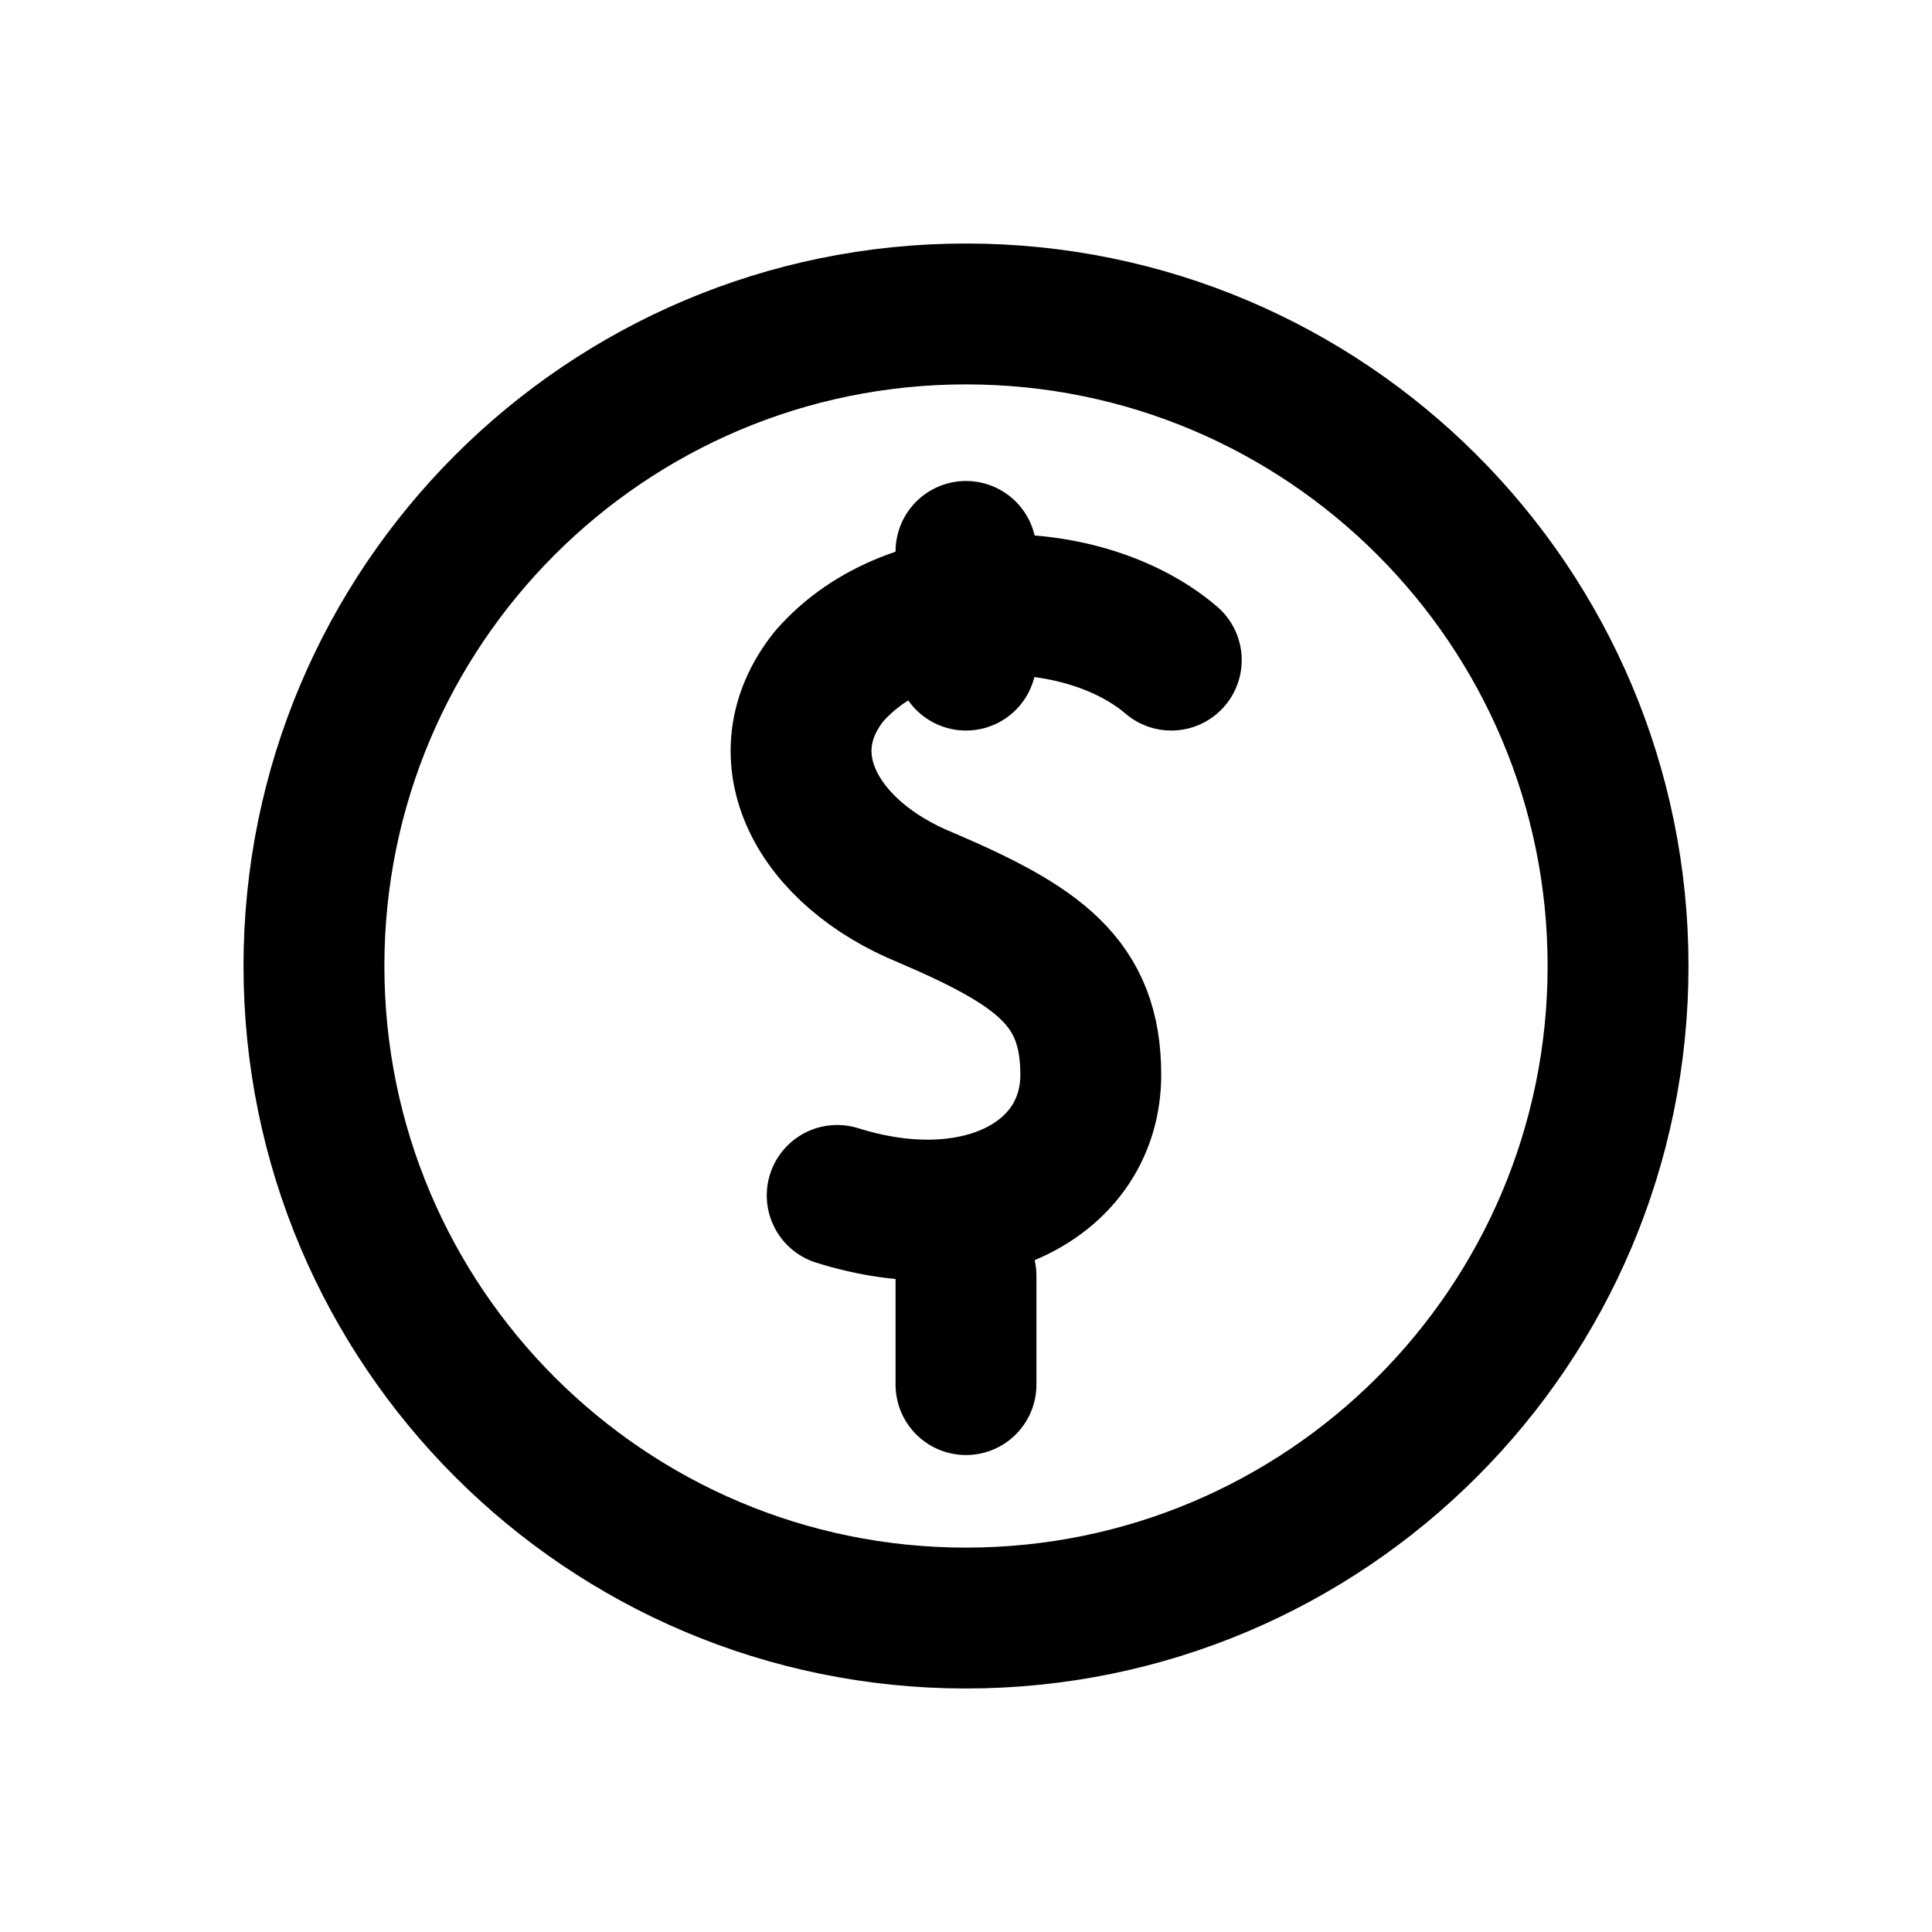
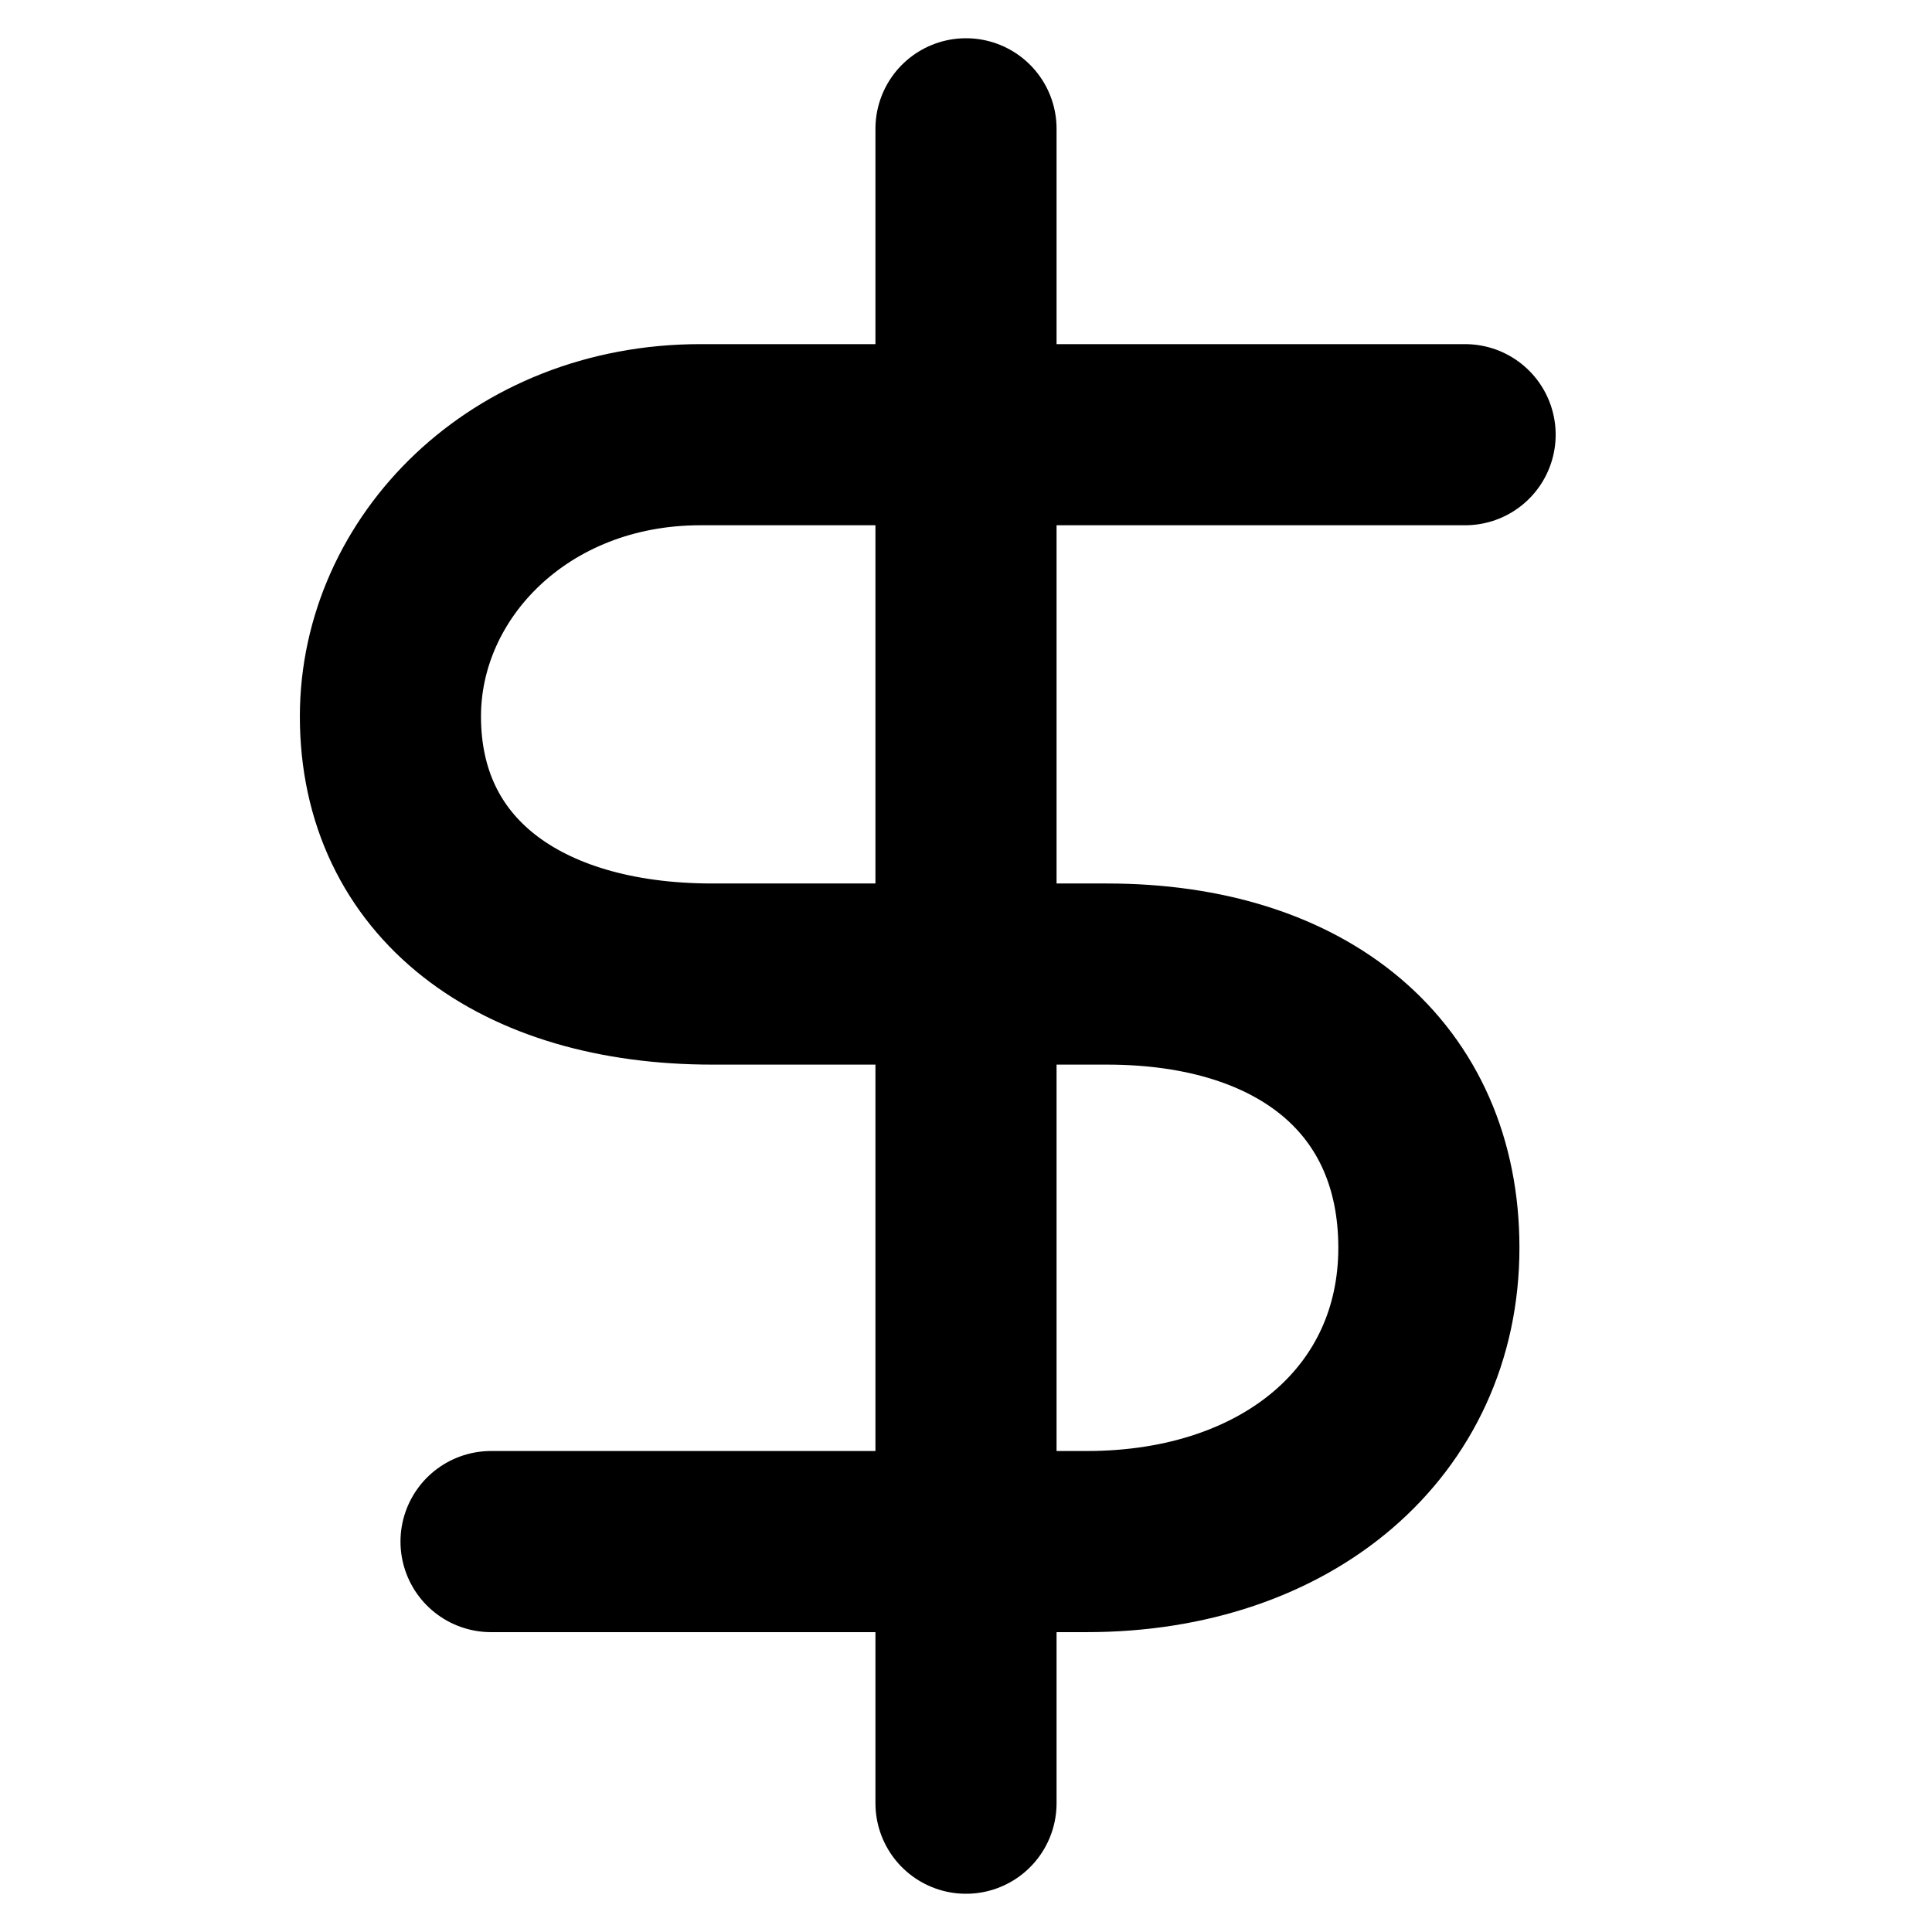
- <svg xmlns="http://www.w3.org/2000/svg" viewBox="0 0 24 24" fill="none" stroke="currentColor" stroke-width="1.75" stroke-linecap="round" stroke-linejoin="round" aria-hidden="true">
-   <circle cx="12" cy="12" r="8.1" />
-   <path d="M14.55 8.2c-1.05-.9-3.2-1-4.25.2-.8 1-.15 2.2 1.2 2.75 1.4.6 2.05 1.05 2.05 2.2 0 1.3-1.4 2.05-3.15 1.5" />
-   <path d="M12 6.85v1.35M12 15.85v1.35" />
+ <svg xmlns="http://www.w3.org/2000/svg" viewBox="0 0 24 24" fill="none" stroke="currentColor" stroke-width="2.25" stroke-linecap="round" stroke-linejoin="round" aria-hidden="true">
+   <path d="M12 1.6v20.8" />
+   <path d="M18.2 5.4H8.7c-2.25 0-3.85 1.65-3.85 3.5 0 2 1.6 3.2 4 3.2h4.9c2.45 0 4 1.3 4 3.4 0 2.15-1.75 3.65-4.25 3.65H6.1" />
</svg>
